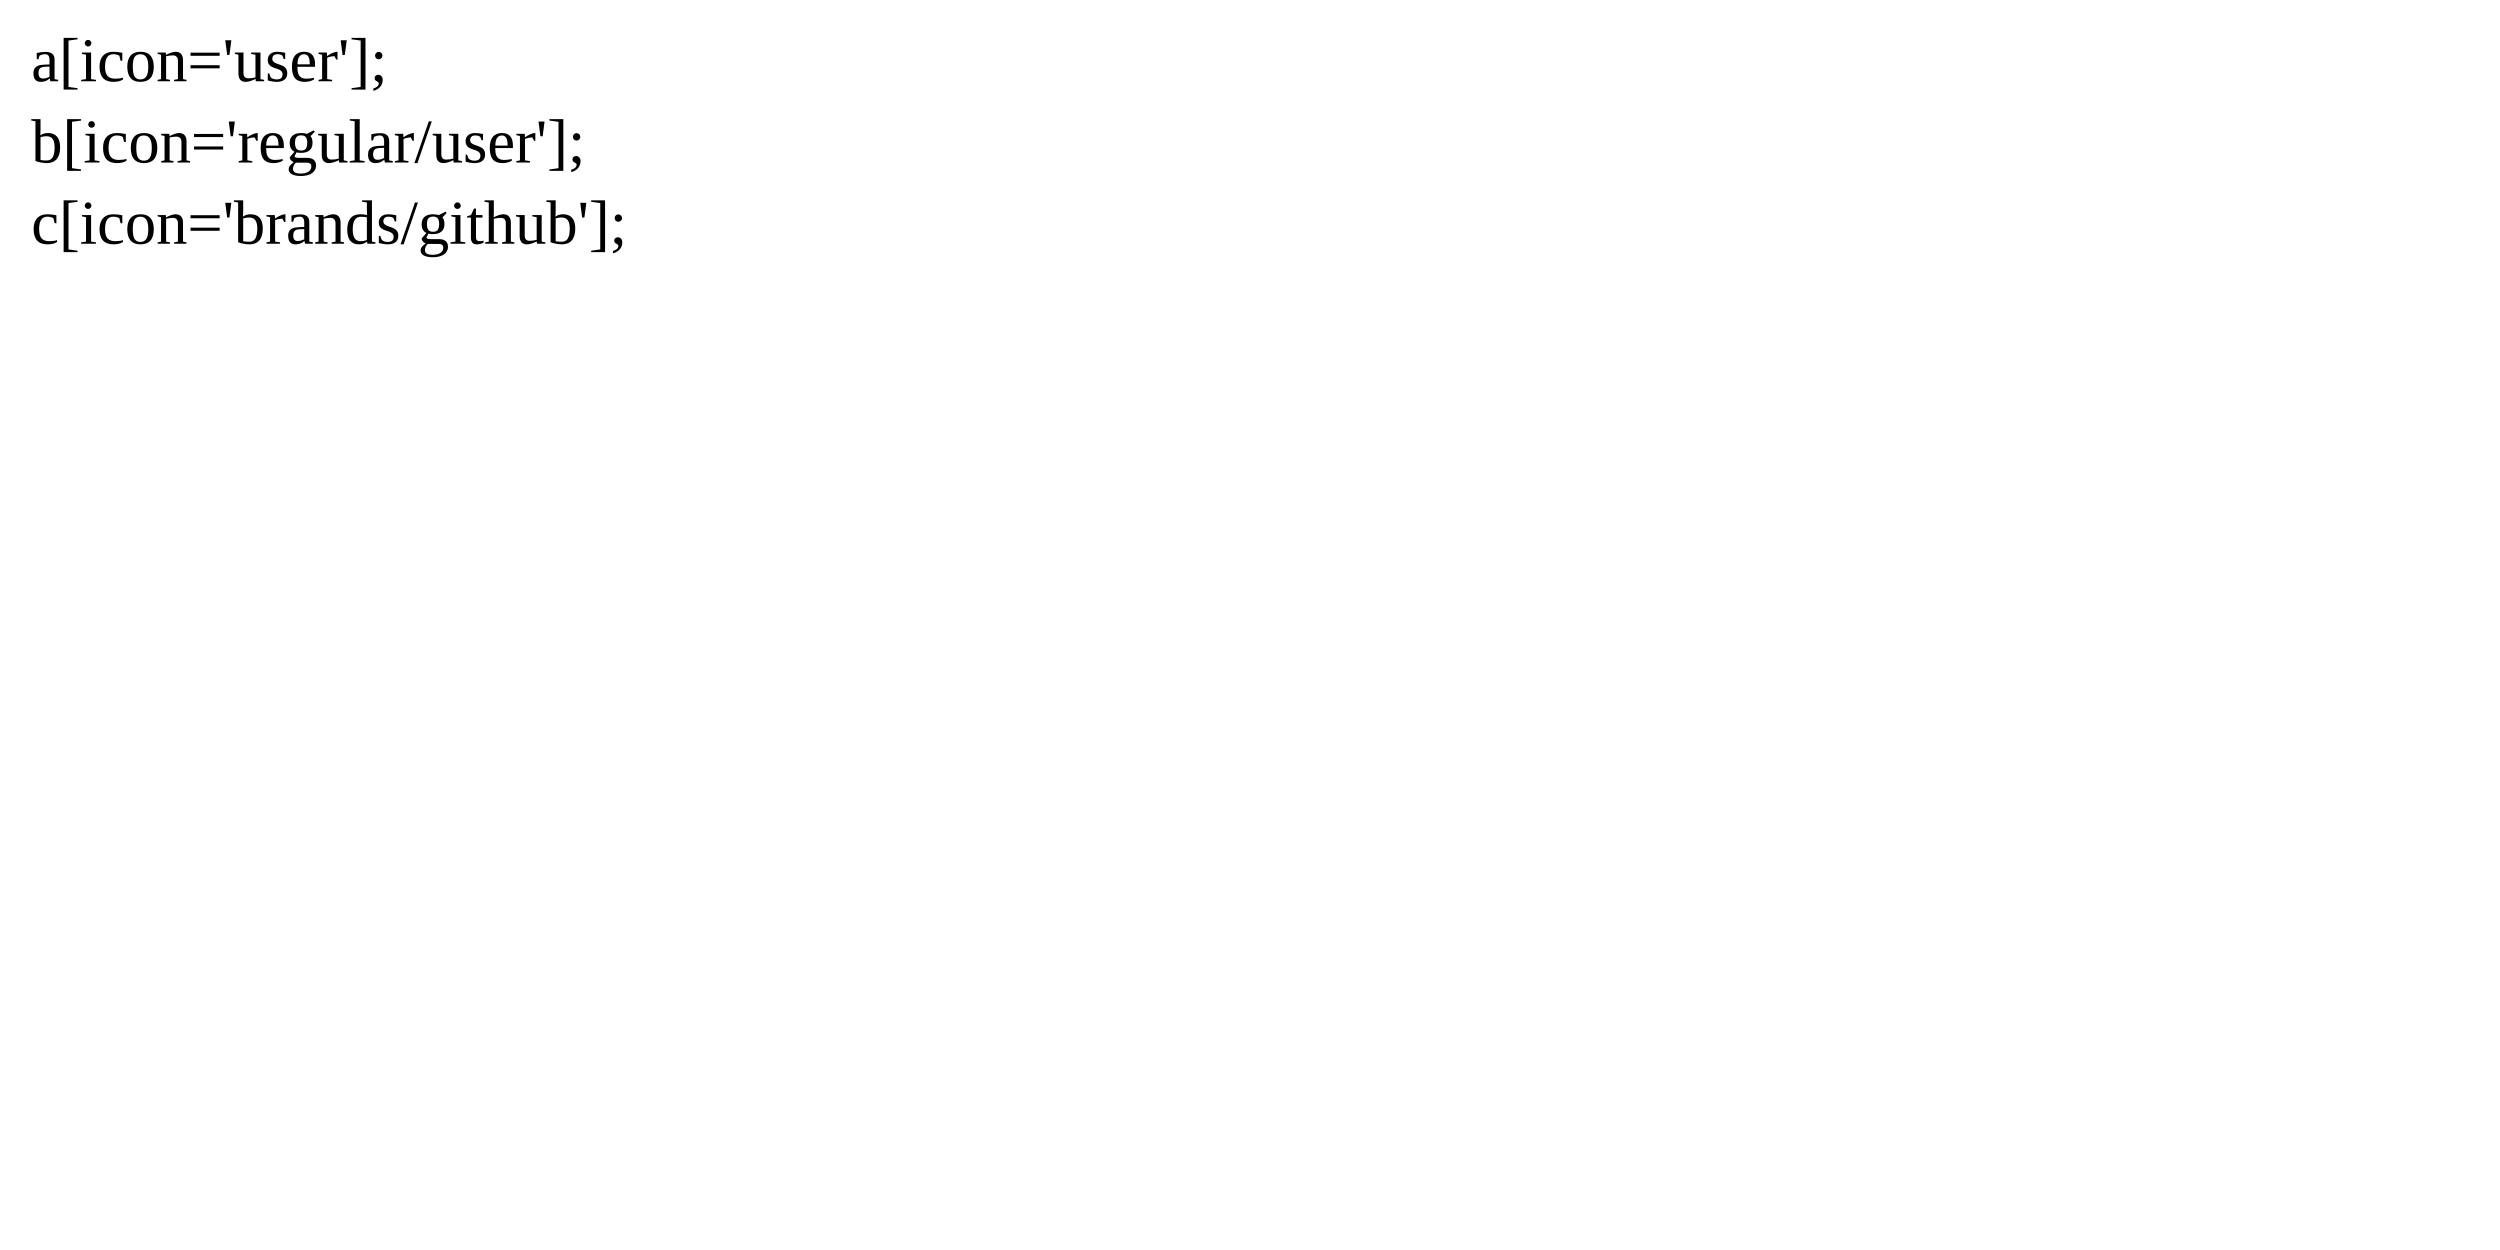
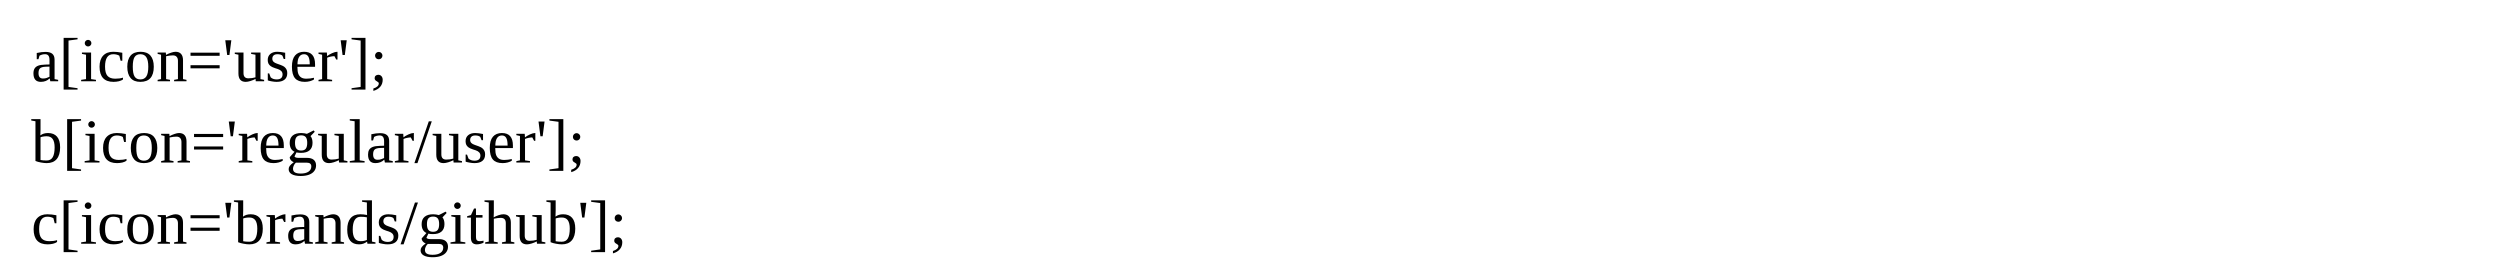
- <svg xmlns="http://www.w3.org/2000/svg" viewBox="0 0 640 320" width="640" height="320">
+ <svg xmlns="http://www.w3.org/2000/svg" viewBox="0 0 640 66" width="640" height="66">
  <text font-size="12pt">
    <tspan y="1.3em" x="0.5em">a[icon='user'];</tspan>
    <tspan y="2.6em" x="0.5em">b[icon='regular/user'];</tspan>
    <tspan y="3.9em" x="0.5em">c[icon='brands/github'];</tspan>
  </text>
</svg>
